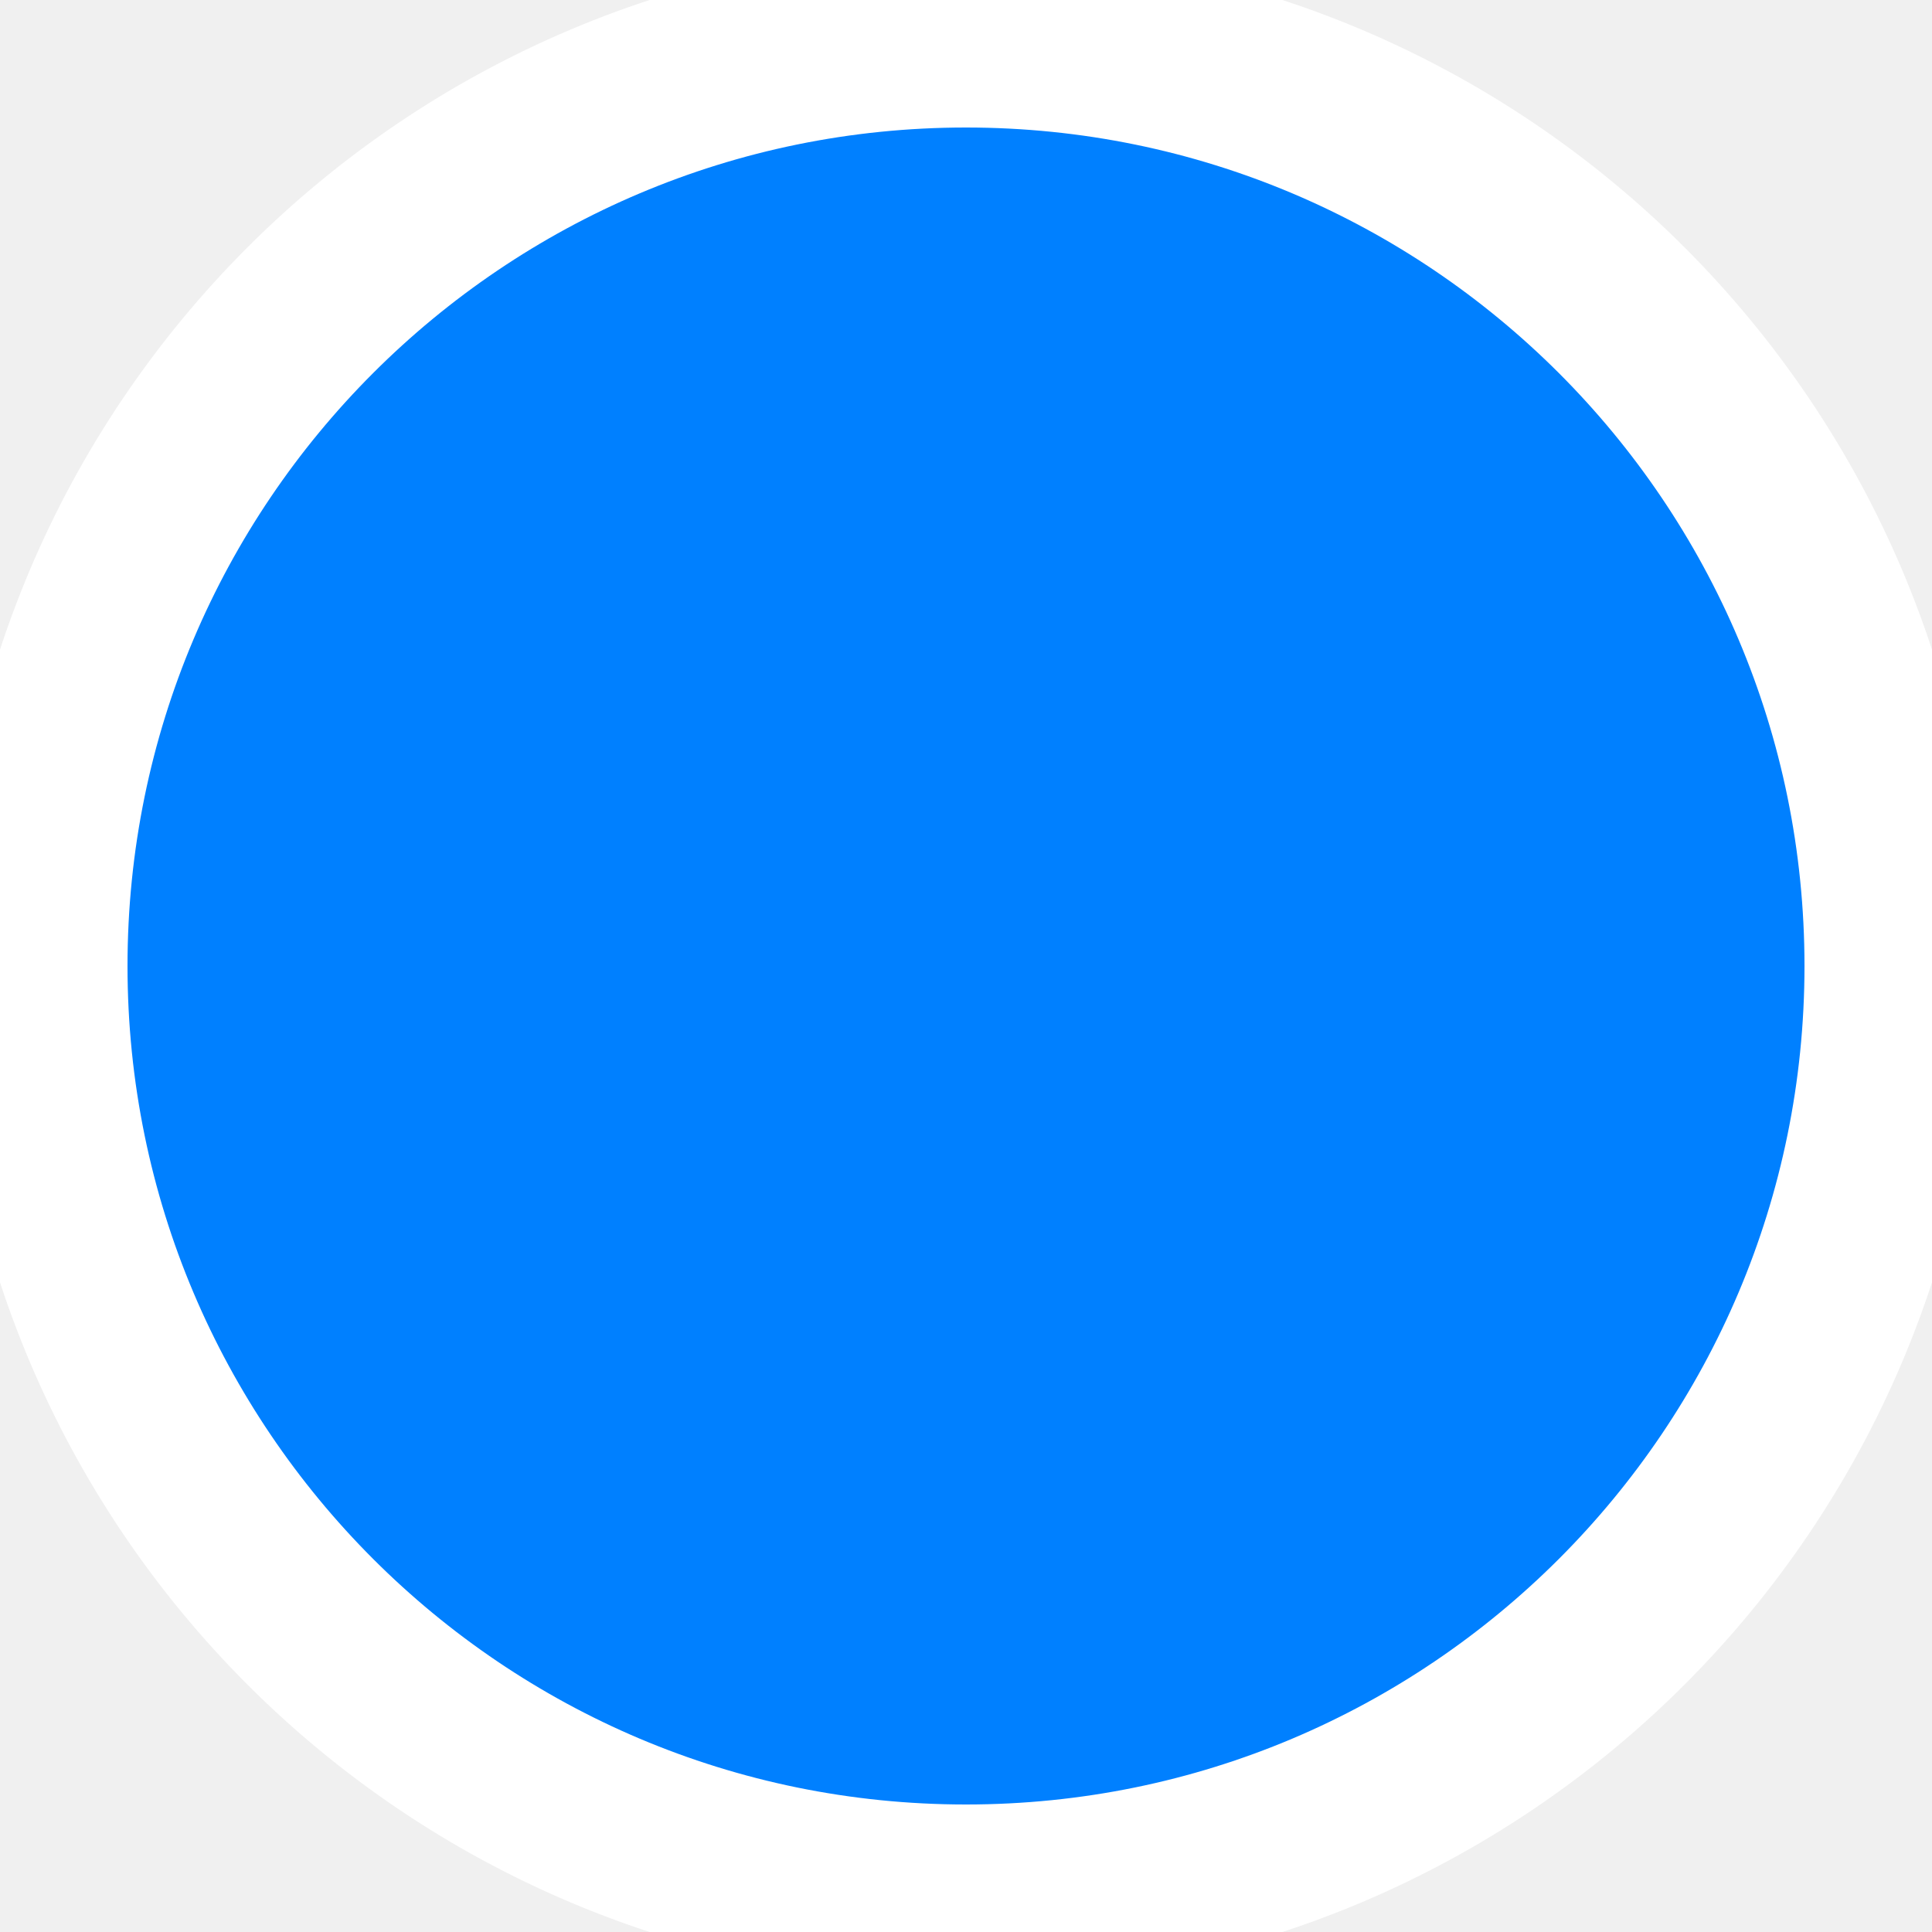
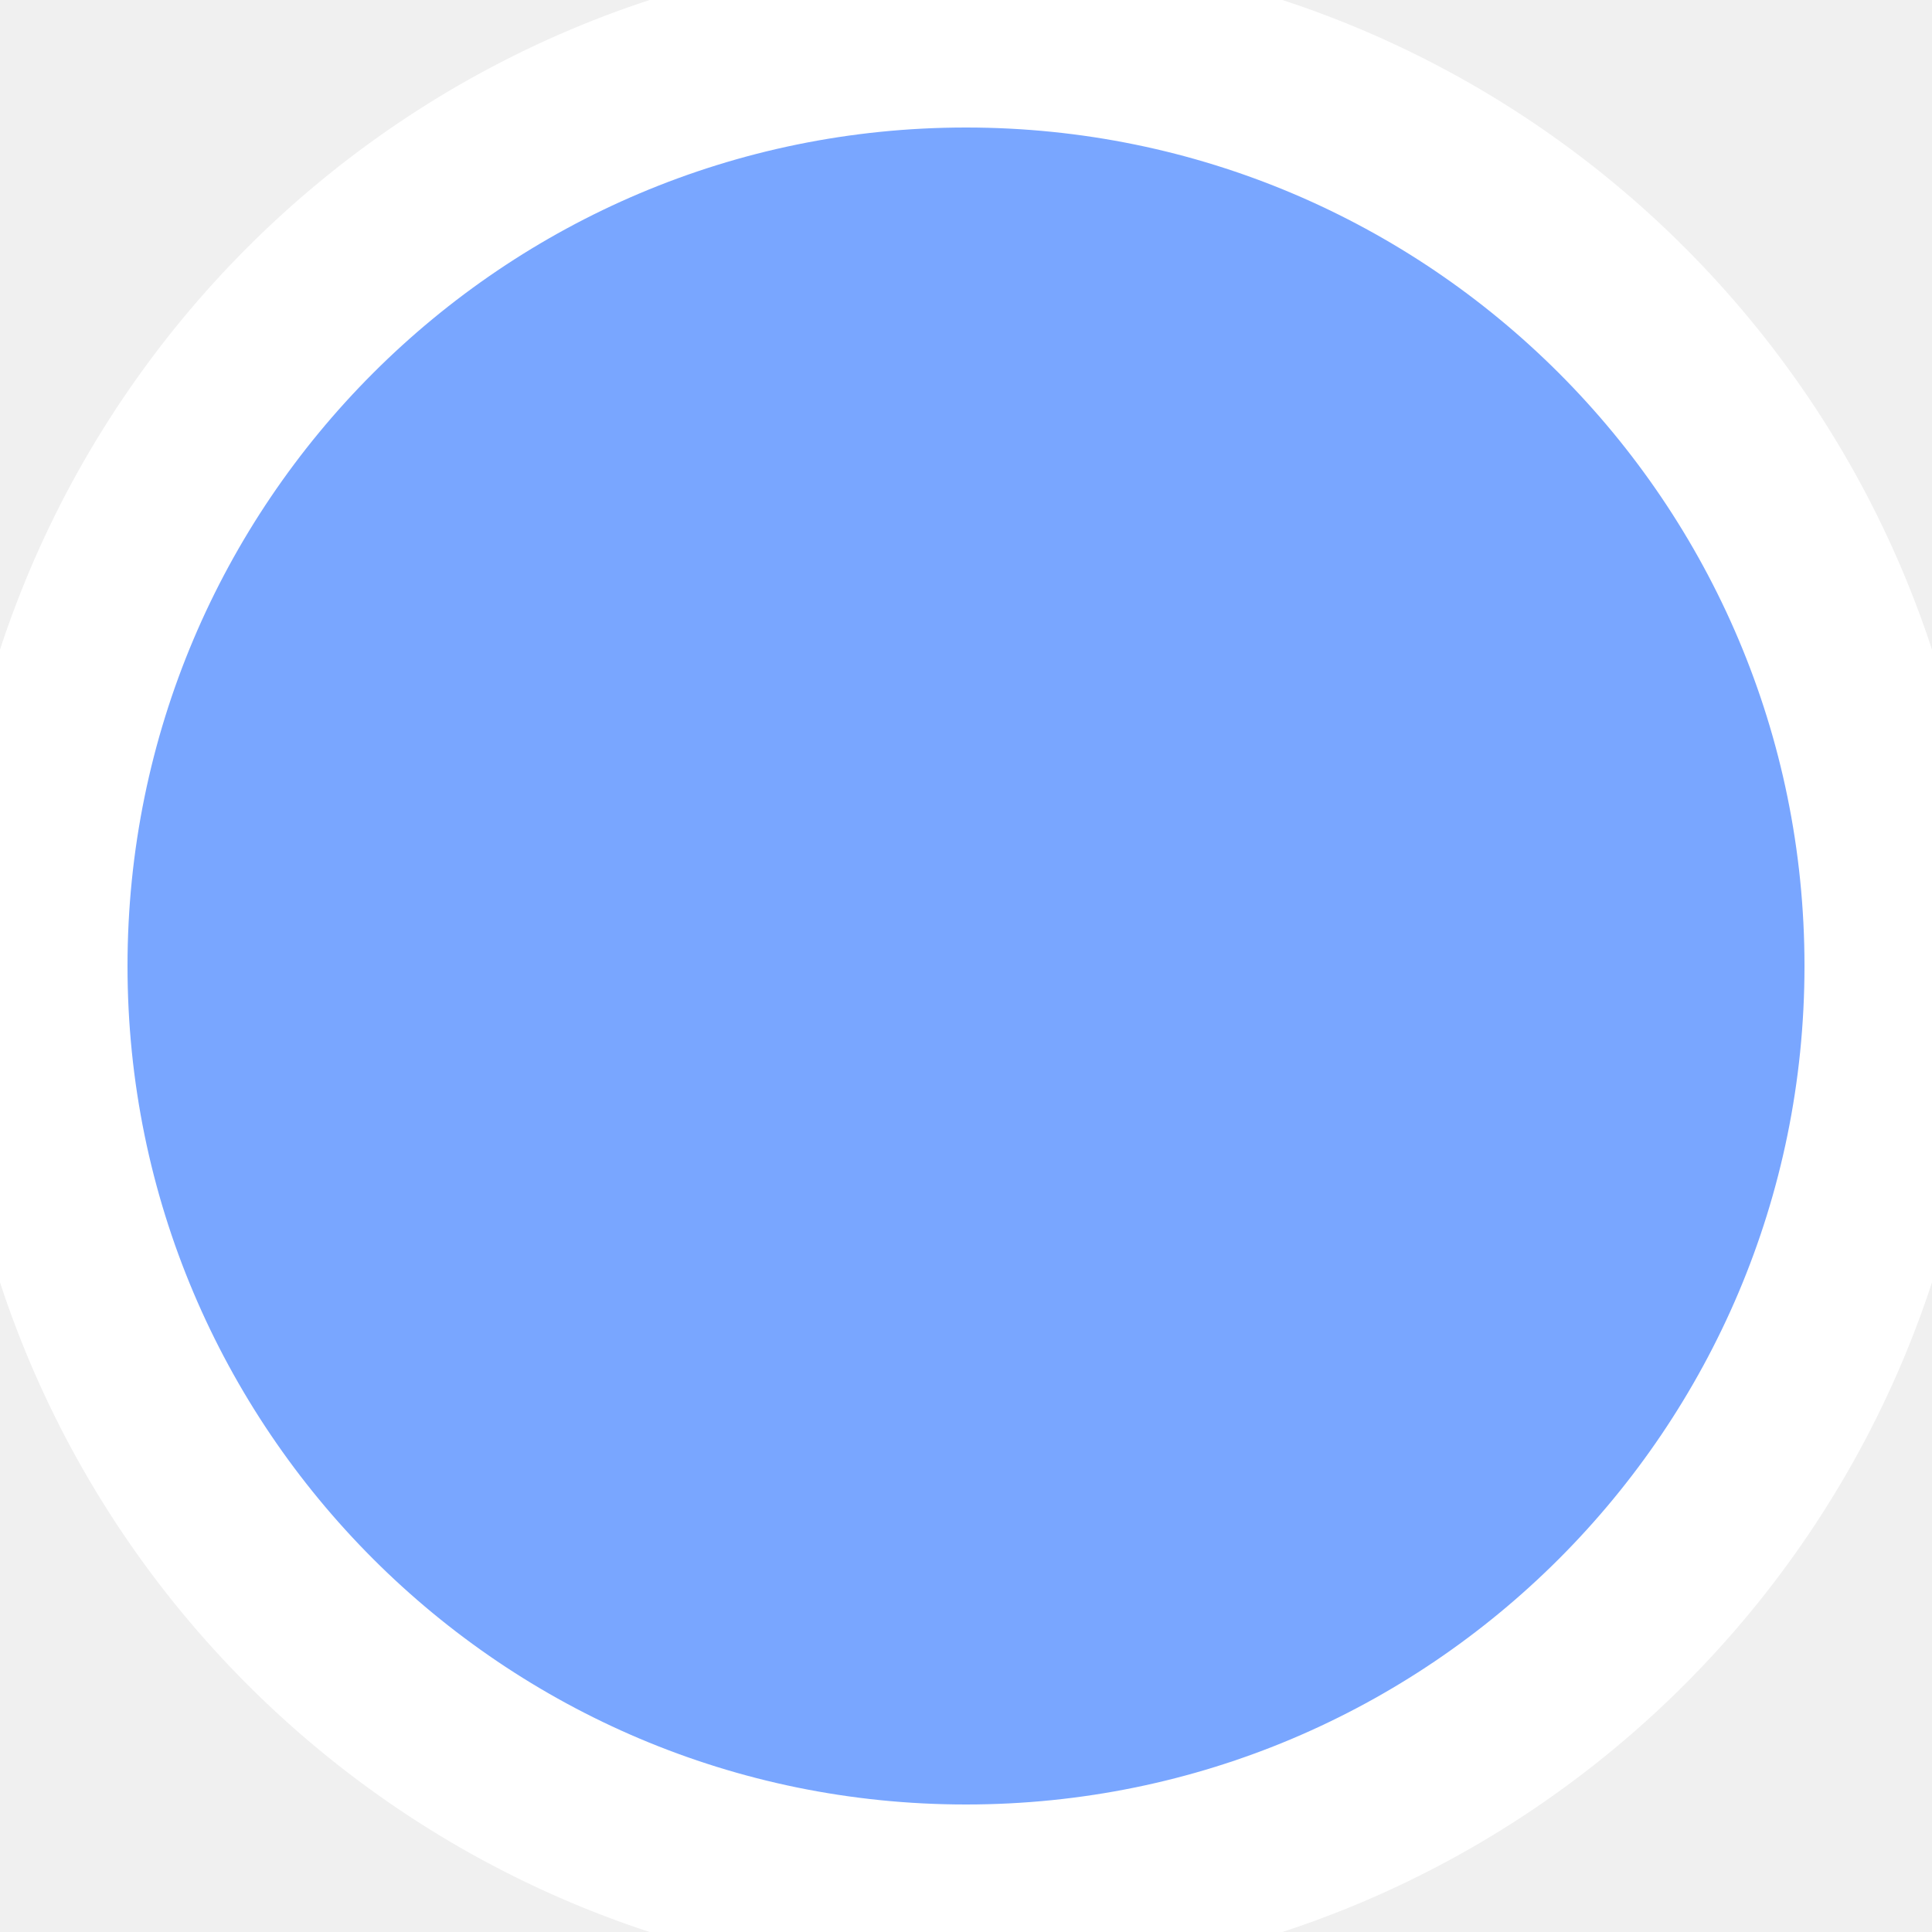
<svg xmlns="http://www.w3.org/2000/svg" id="Untitled-Page%201" viewBox="0 0 500 500" style="background-color:#ffffff00" version="1.1" xml:space="preserve" x="0px" y="0px" width="500px" height="500px">
  <g id="Layer%201">
-     <path id="Ellipse" d="M 10 250 C 10 117.45 117.45 10 250 10 C 382.55 10 490 117.45 490 250 C 490 382.55 382.55 490 250 490 C 117.45 490 10 382.55 10 250 Z" stroke="#ffffff" stroke-width="46" fill="#0080ff" />
+     <path id="Ellipse" d="M 10 250 C 10 117.45 117.45 10 250 10 C 382.55 10 490 117.45 490 250 C 490 382.55 382.55 490 250 490 C 117.45 490 10 382.55 10 250 Z" stroke="#ffffff" stroke-width="46" fill="#79a6ff" />
  </g>
</svg>
